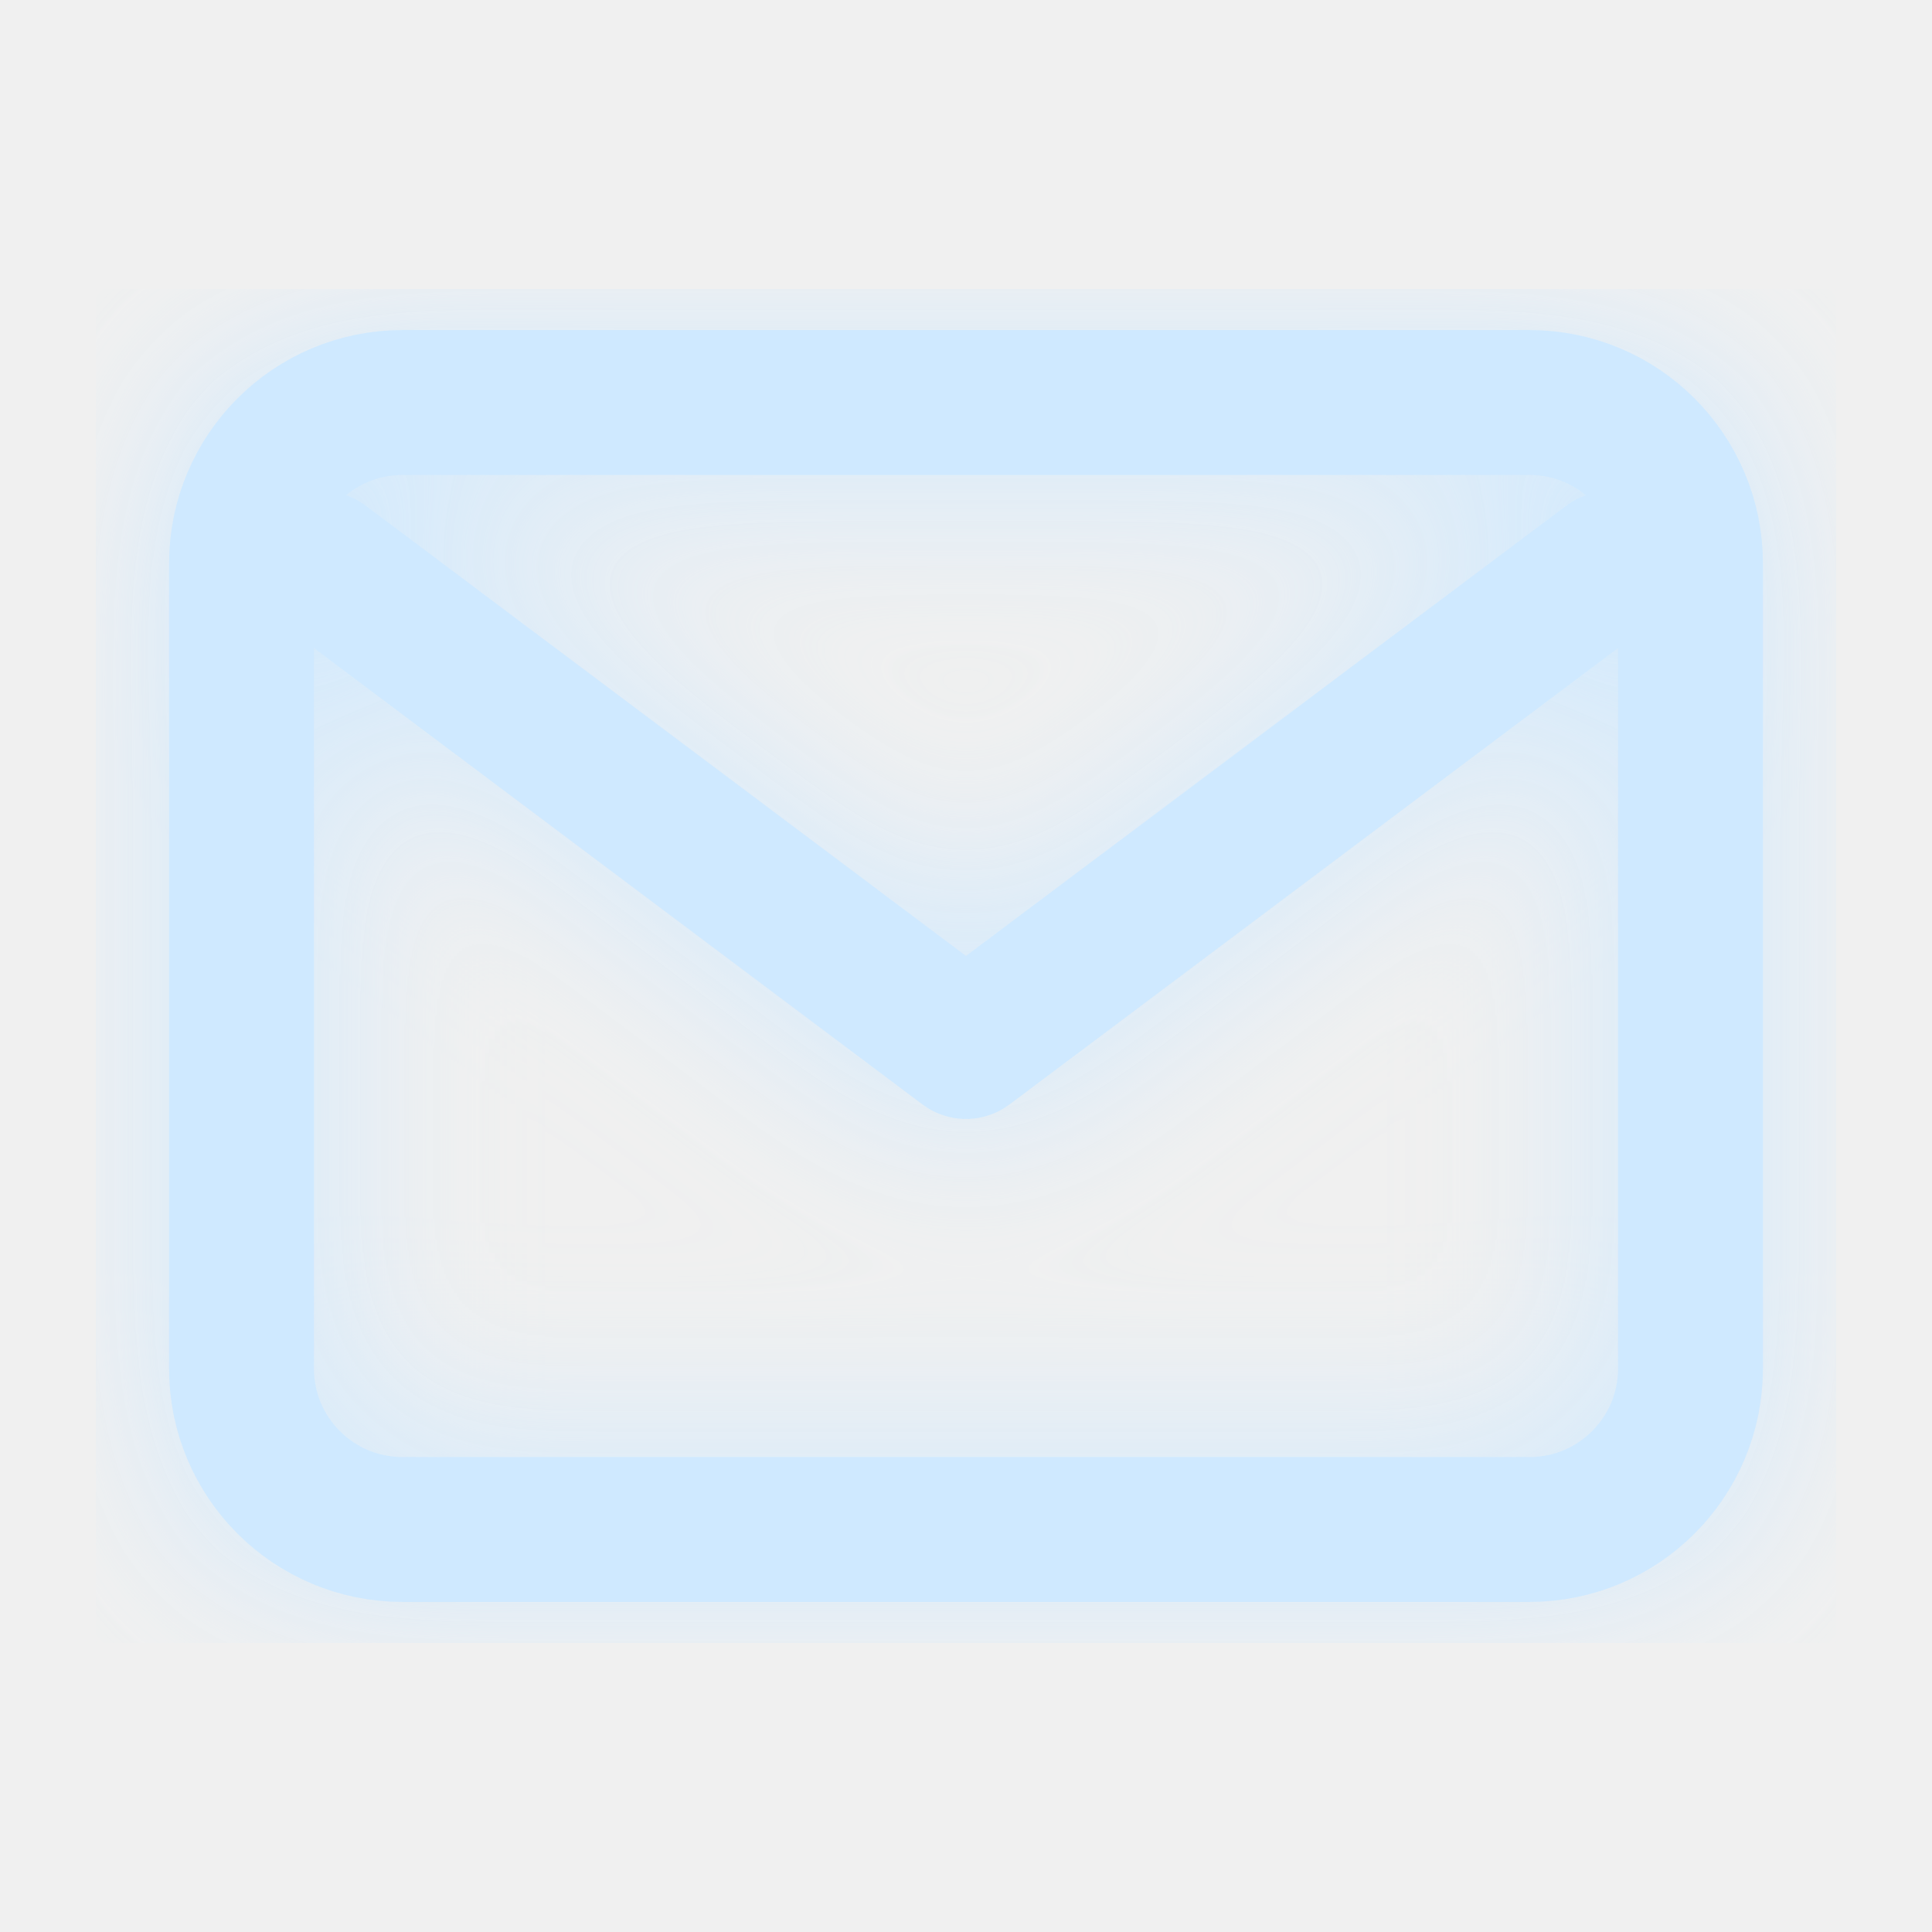
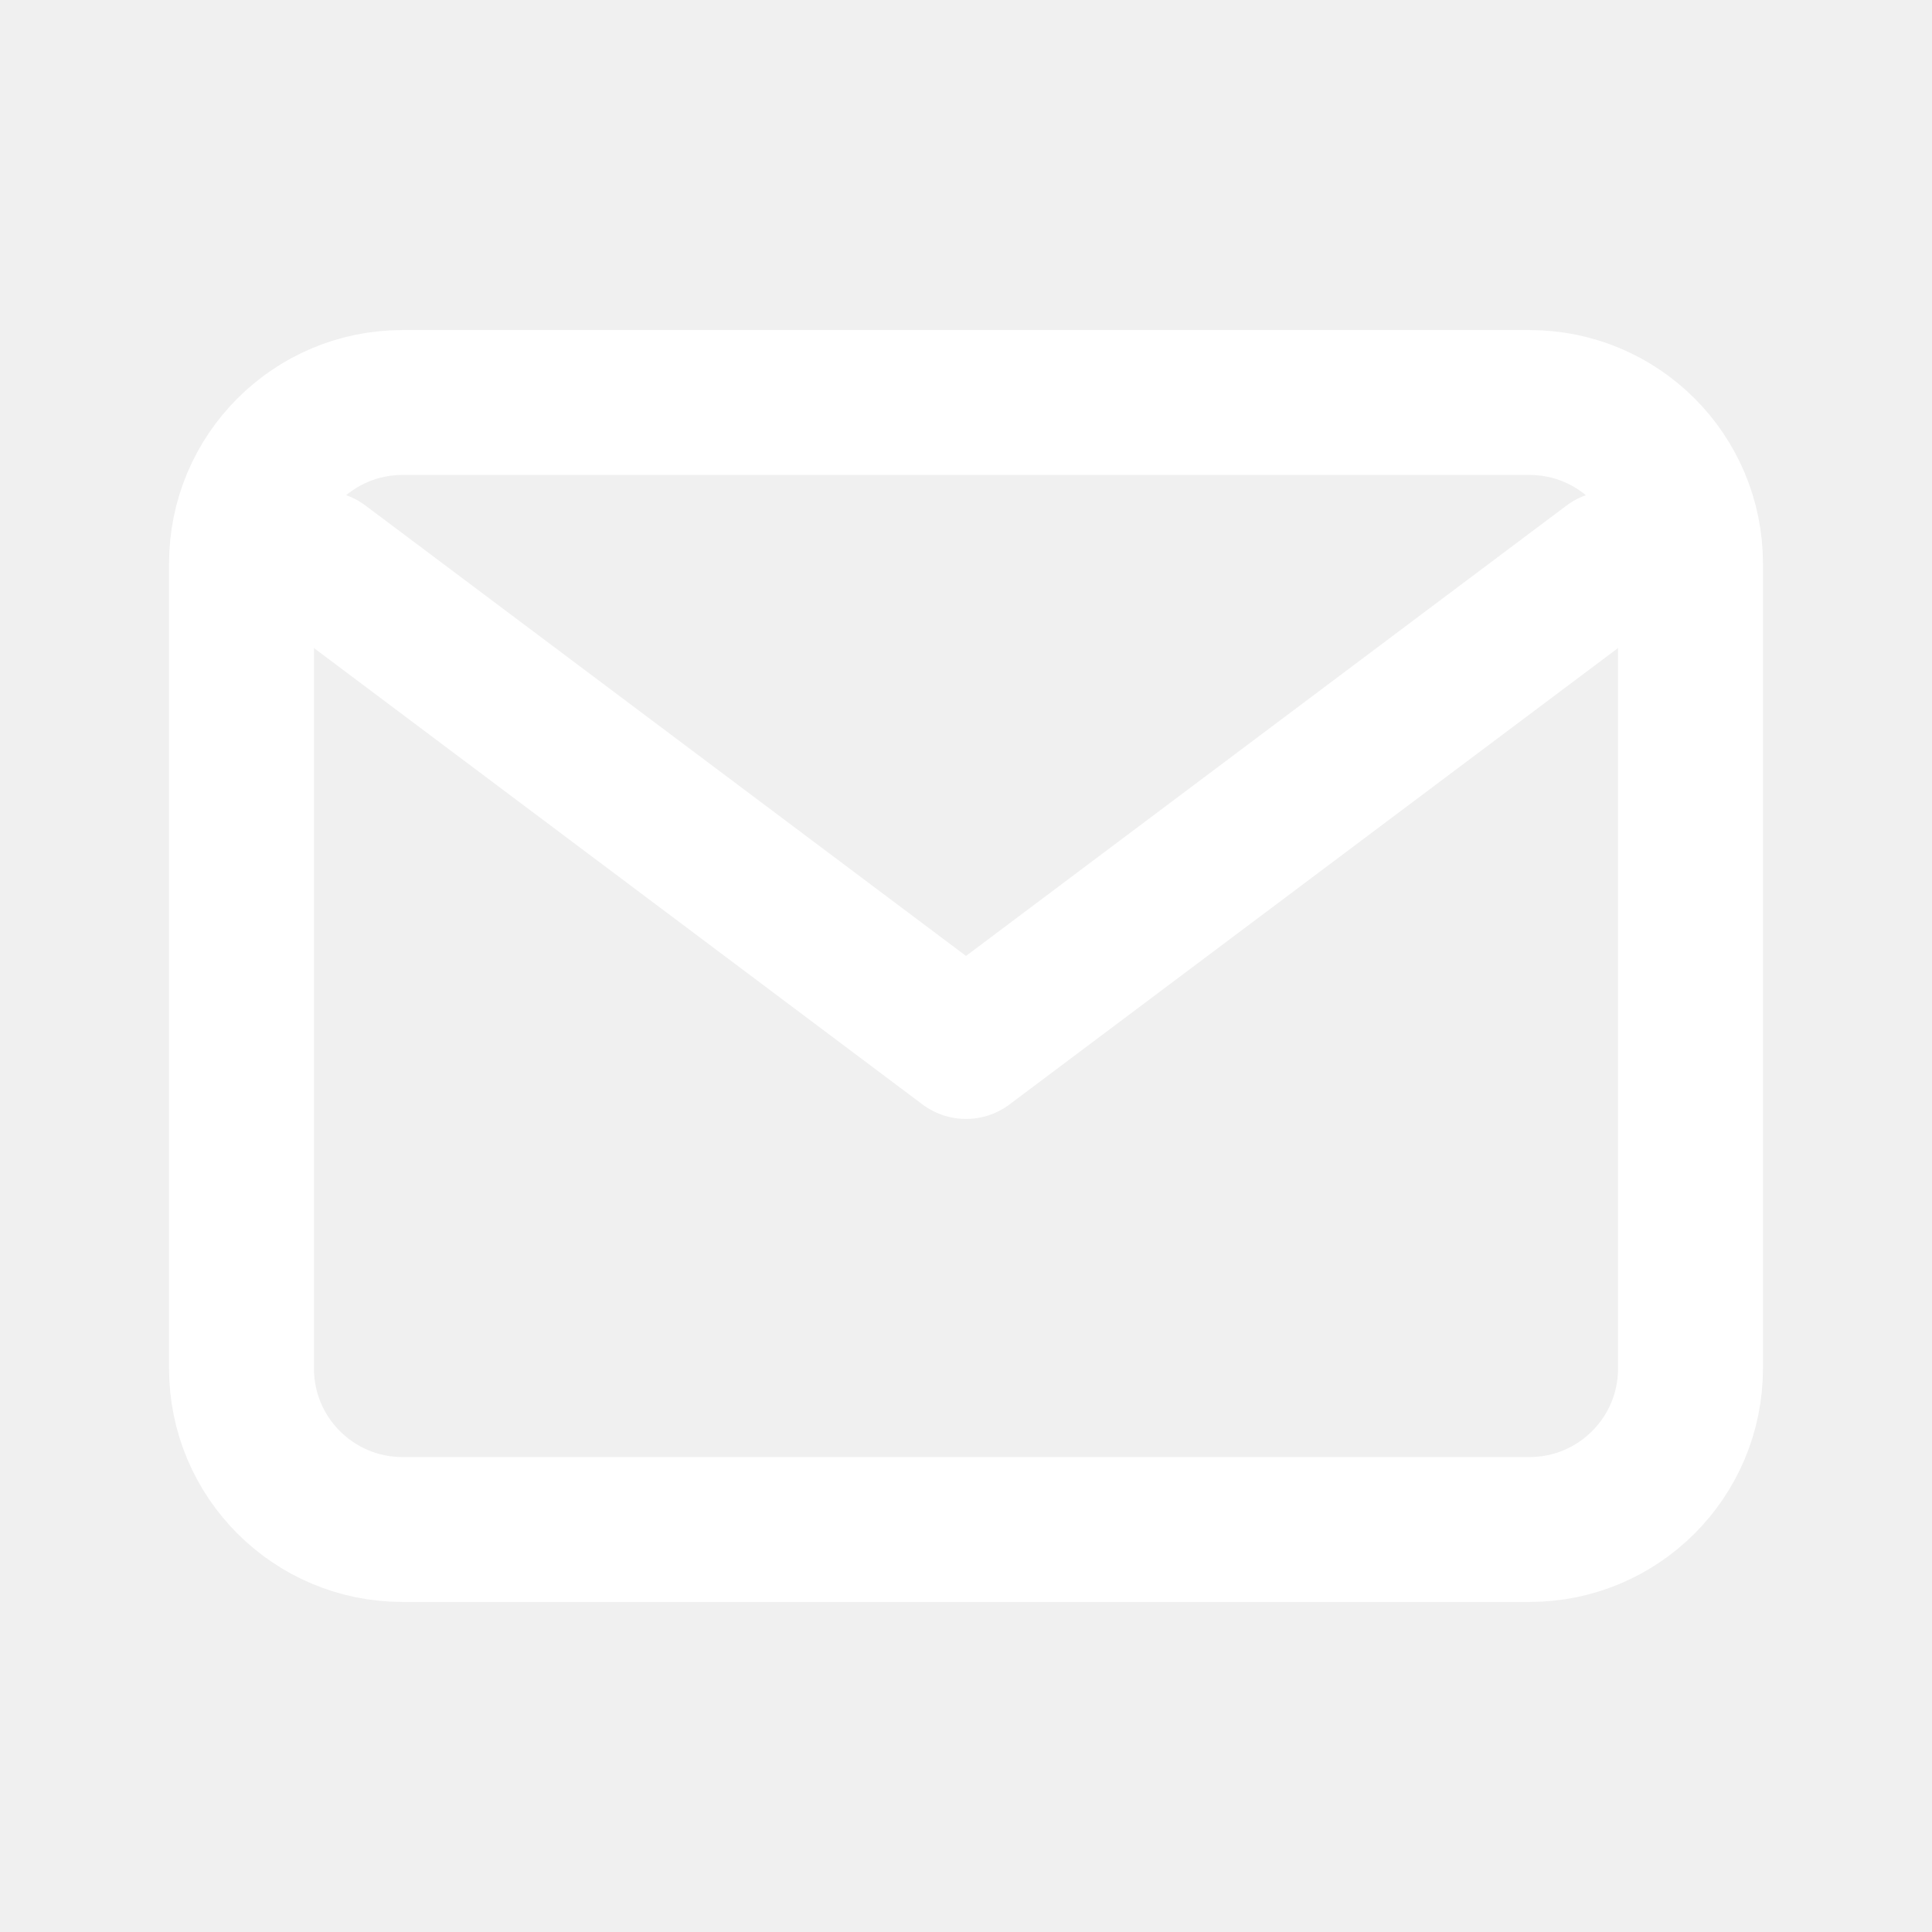
- <svg xmlns="http://www.w3.org/2000/svg" viewBox="0 0 24 24" fill="none">
-   <defs>
-     <filter id="g">
-       <feGaussianBlur stdDeviation="1.2" result="b" />
-       <feMerge>
-         <feMergeNode in="b" />
-         <feMergeNode in="SourceGraphic" />
-       </feMerge>
-     </filter>
-   </defs>
-   <g stroke="#cfe9ff" stroke-width="1.8" stroke-linecap="round" stroke-linejoin="round" filter="url(#g)">
-     <rect x="3" y="5" width="18" height="14" rx="2" />
-     <path d="M4 7l8 6 8-6" />
-   </g>
+ <svg xmlns="http://www.w3.org/2000/svg" viewBox="0 0 24 24" fill="none" stroke="#fff" stroke-width="1.8" stroke-linecap="round" stroke-linejoin="round">
+   <rect x="3" y="5" width="18" height="14" rx="2" />
+   <path d="M4 7l8 6 8-6" />
</svg>
